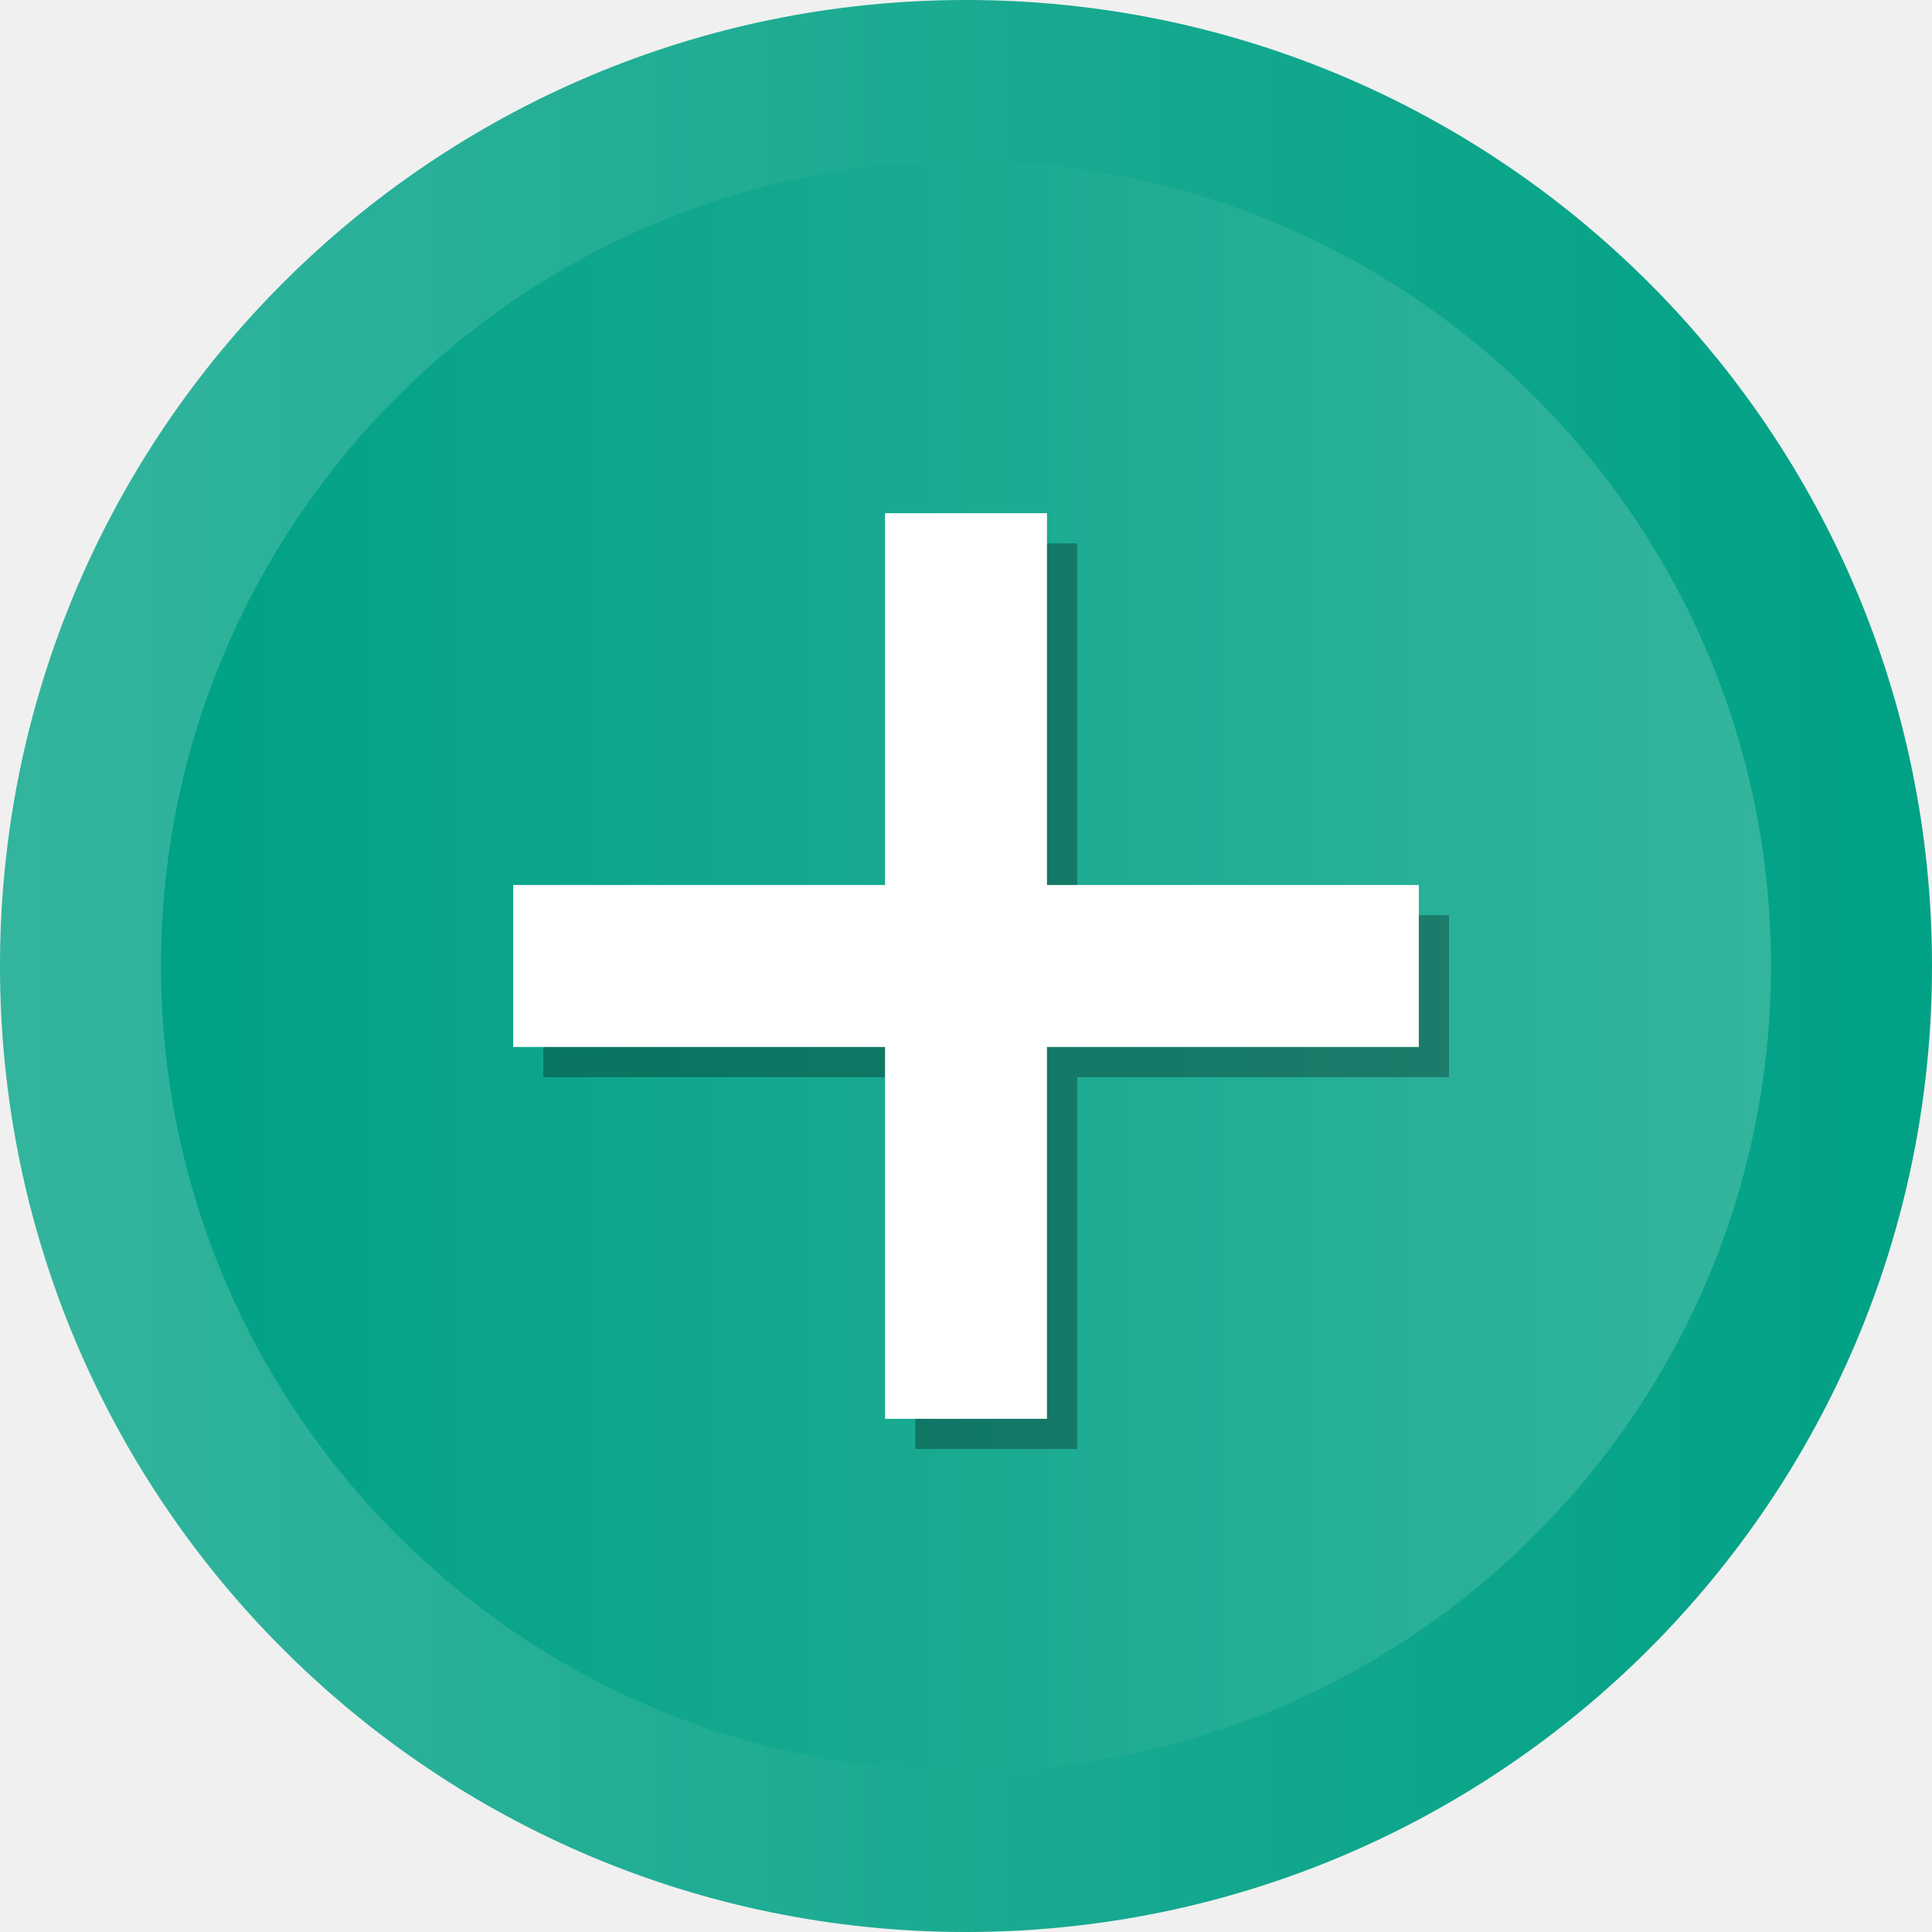
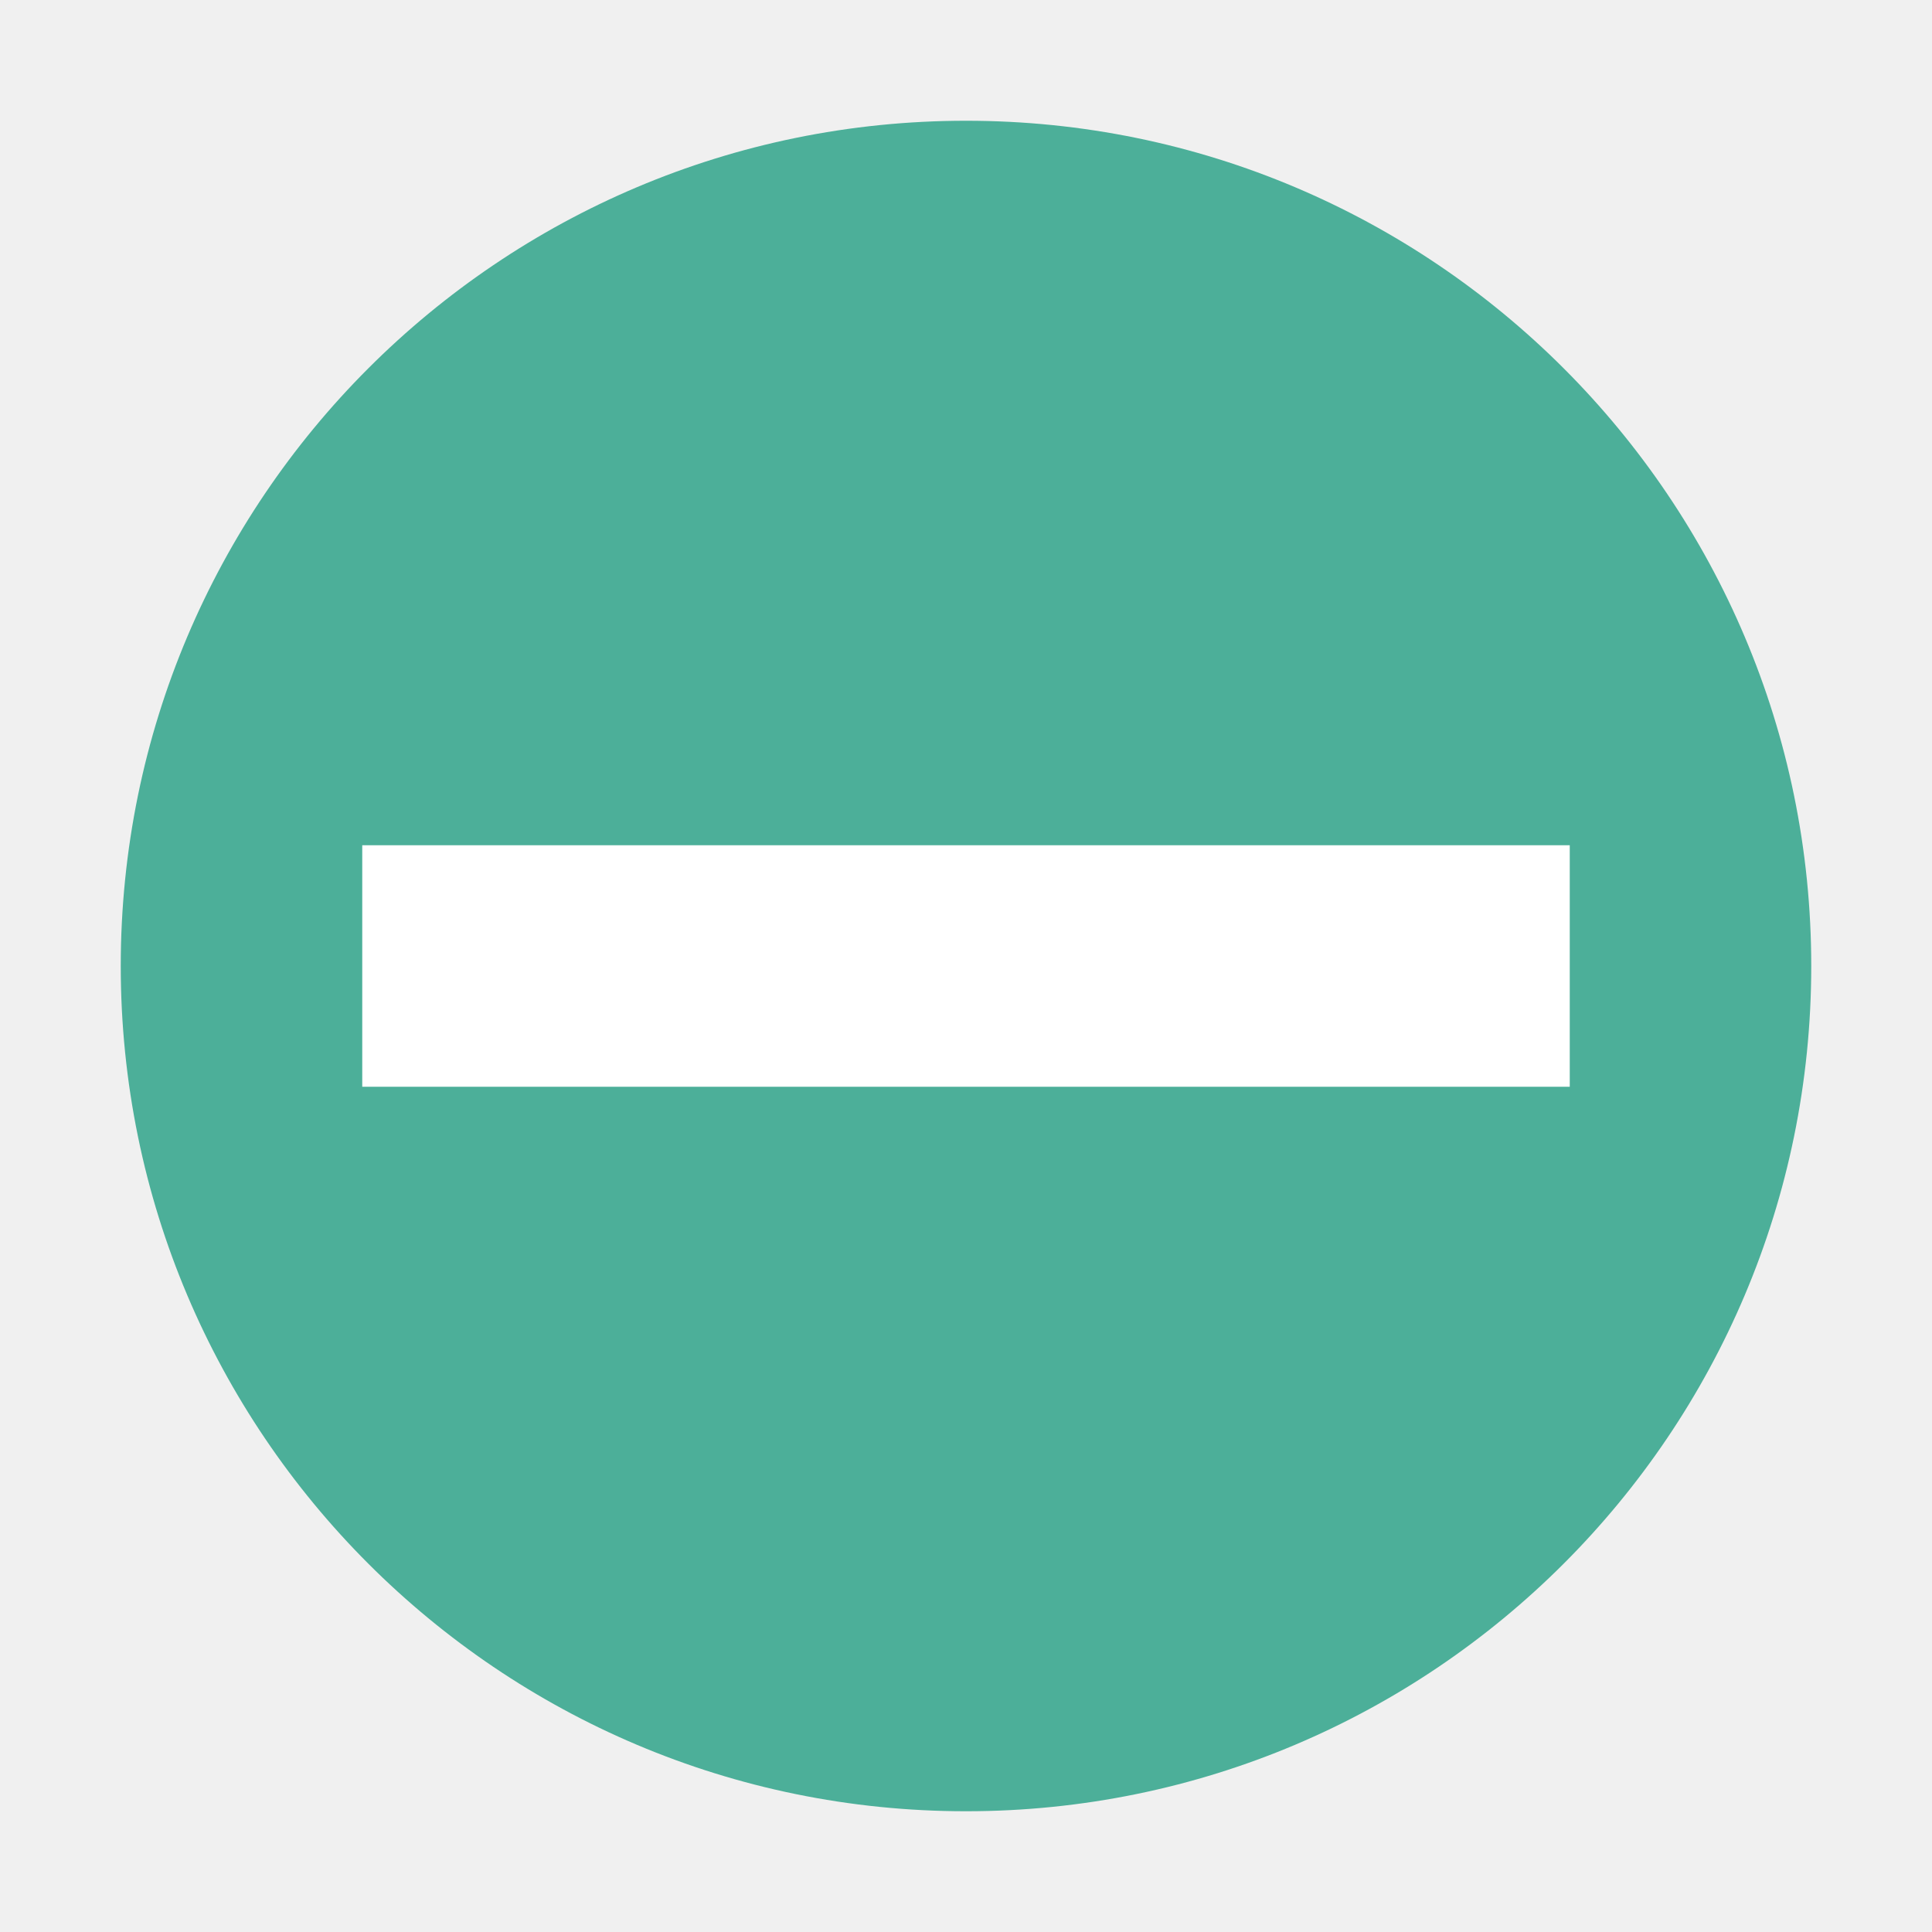
- <svg xmlns="http://www.w3.org/2000/svg" enable-background="new 0 0 512 512" id="Layer_1" version="1.1" viewBox="0 0 512 512" xml:space="preserve">
-   <g>
-     <g>
-       <linearGradient gradientUnits="userSpaceOnUse" id="SVGID_1_" x1="0" x2="512" y1="256" y2="256">
-         <stop offset="0" style="stop-color:#33B49D" />
-         <stop offset="1" style="stop-color:#00A185" />
-       </linearGradient>
-       <circle cx="256" cy="256" fill="url(#SVGID_1_)" r="256" />
-       <linearGradient gradientUnits="userSpaceOnUse" id="SVGID_2_" x1="42.667" x2="469.333" y1="256.001" y2="256.001">
-         <stop offset="0" style="stop-color:#00A185" />
-         <stop offset="1" style="stop-color:#33B49D" />
-       </linearGradient>
-       <path d="M256,469.334c-117.631,0-213.333-95.702-213.333-213.333    c0-117.631,95.702-213.333,213.333-213.333c117.636,0,213.333,95.702,213.333,213.333    C469.333,373.631,373.636,469.334,256,469.334z" fill="url(#SVGID_2_)" />
-     </g>
-     <polygon id="XMLID_109_" opacity="0.3" points="384,242.541 285.459,242.541 285.459,144 242.542,144    242.542,242.541 144,242.541 144,285.458 242.542,285.458 242.542,384 285.459,384    285.459,285.458 384,285.458  " />
-     <polygon fill="#FFFFFF" id="XMLID_189_" points="376,234.541 277.459,234.541 277.459,136 234.542,136    234.542,234.541 136,234.541 136,277.458 234.542,277.458 234.542,376 277.459,376    277.459,277.458 376,277.458  " />
+ <svg xmlns="http://www.w3.org/2000/svg" width="32" height="32" version="1.1" viewBox="0 0 32 32">
+   <g transform="scale(2)">
+     <circle style="fill:#4caf99" cx="8" cy="8" r="7" />
+     <rect style="fill:#ffffff" width="2" height="10" x="7" y="-13" transform="rotate(90)" />
  </g>
</svg>
